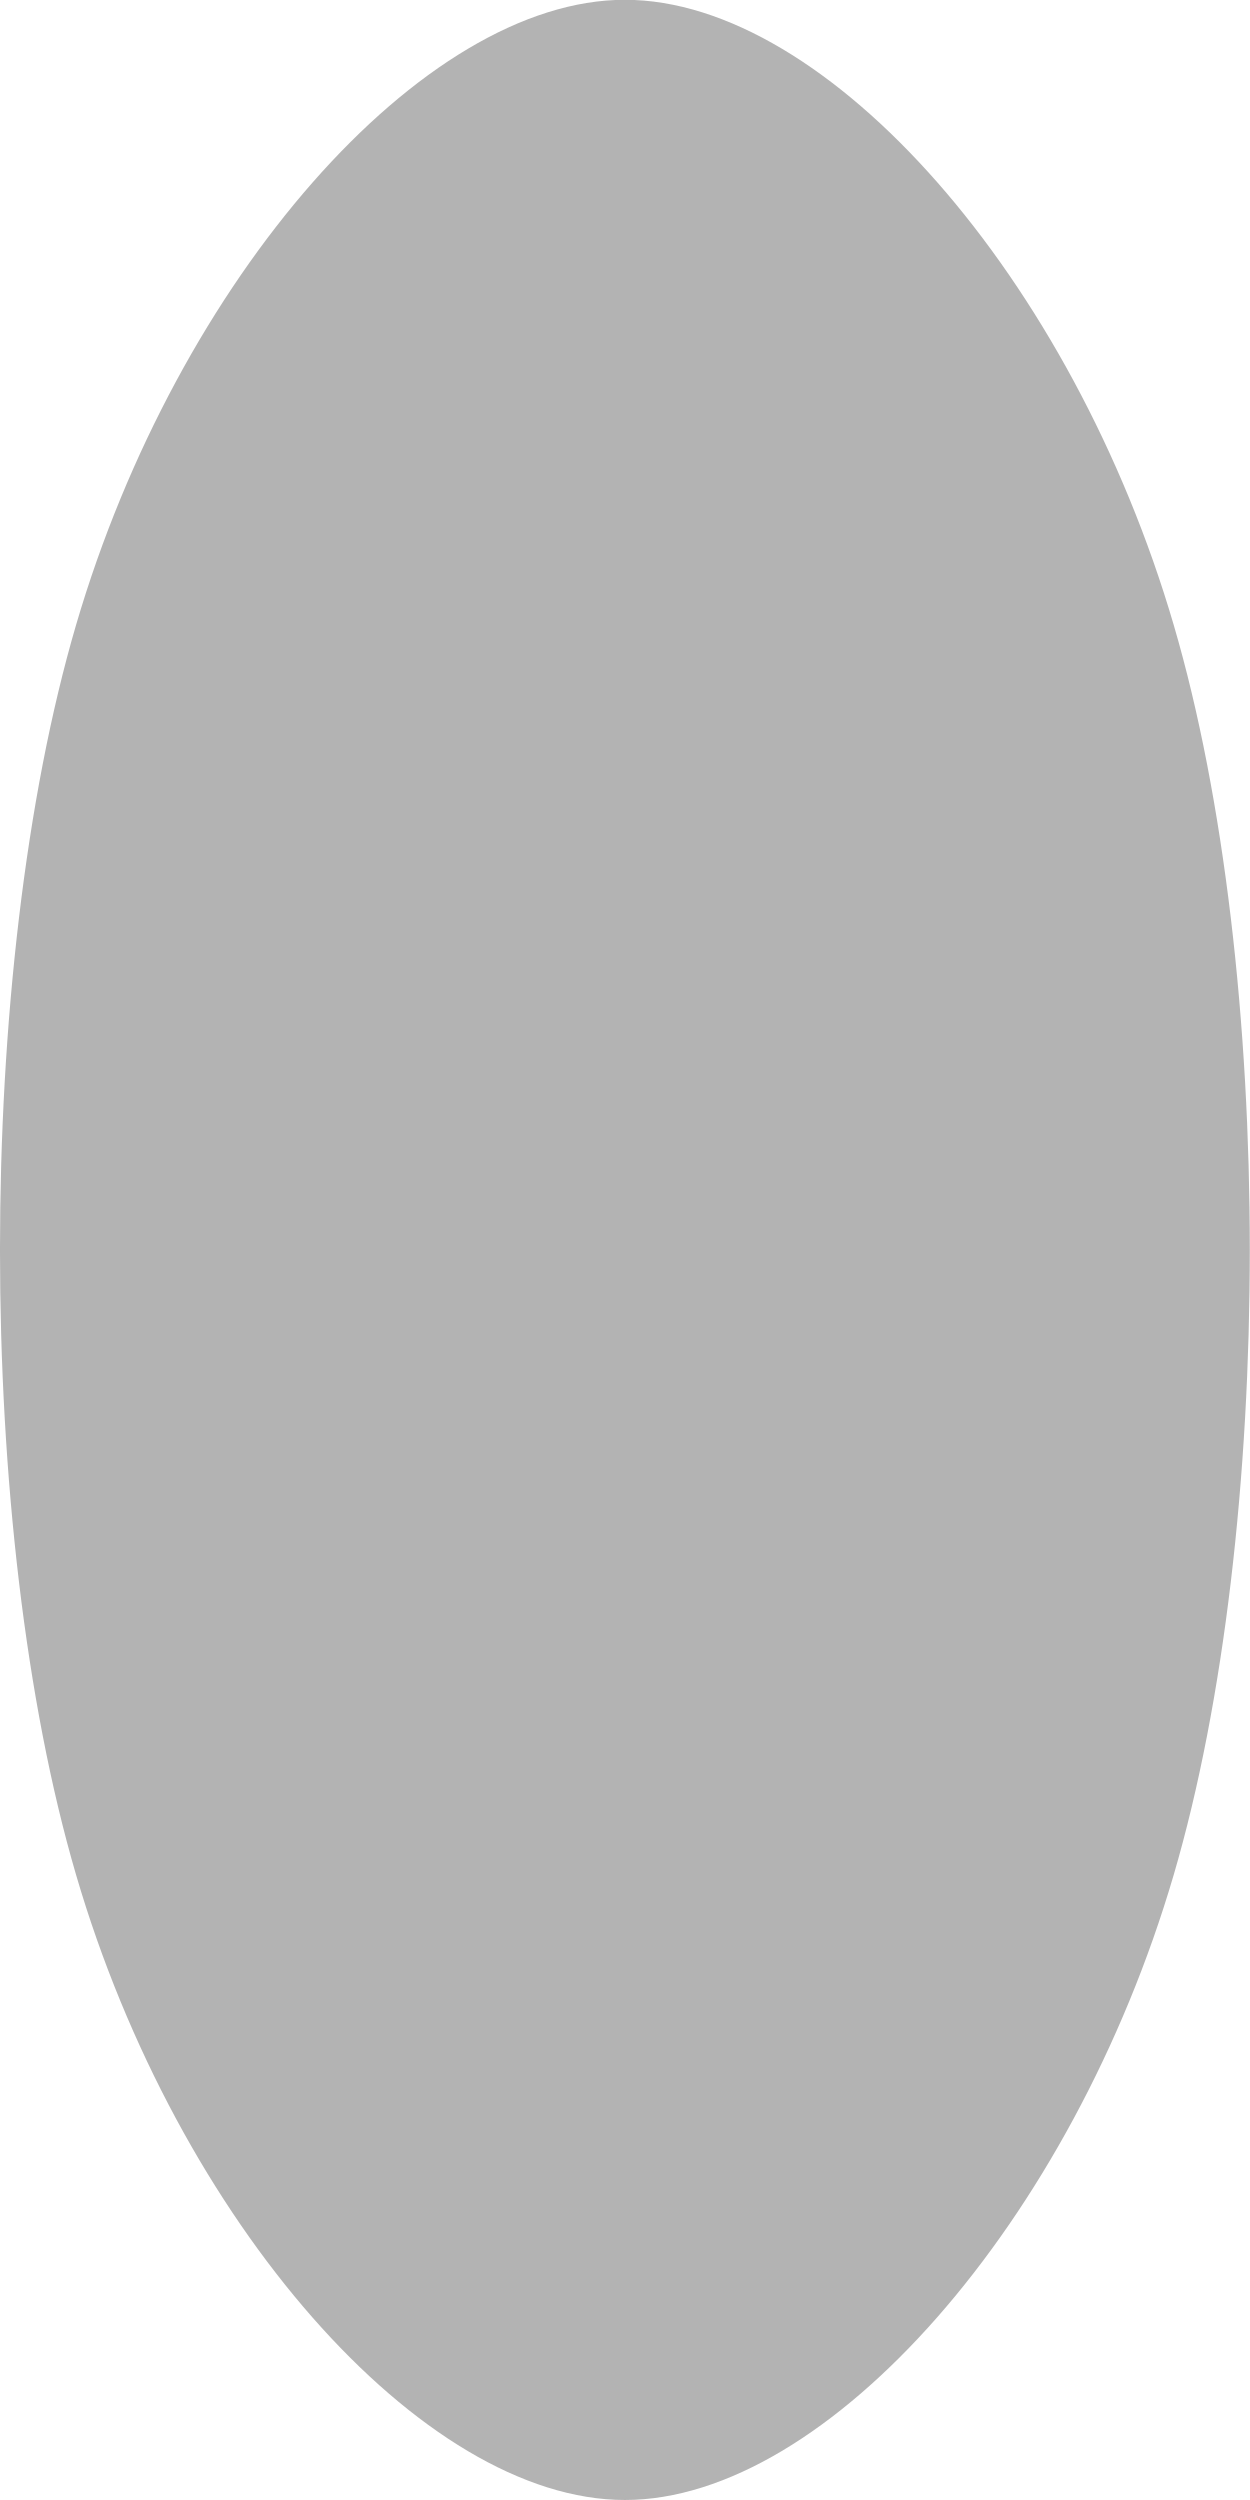
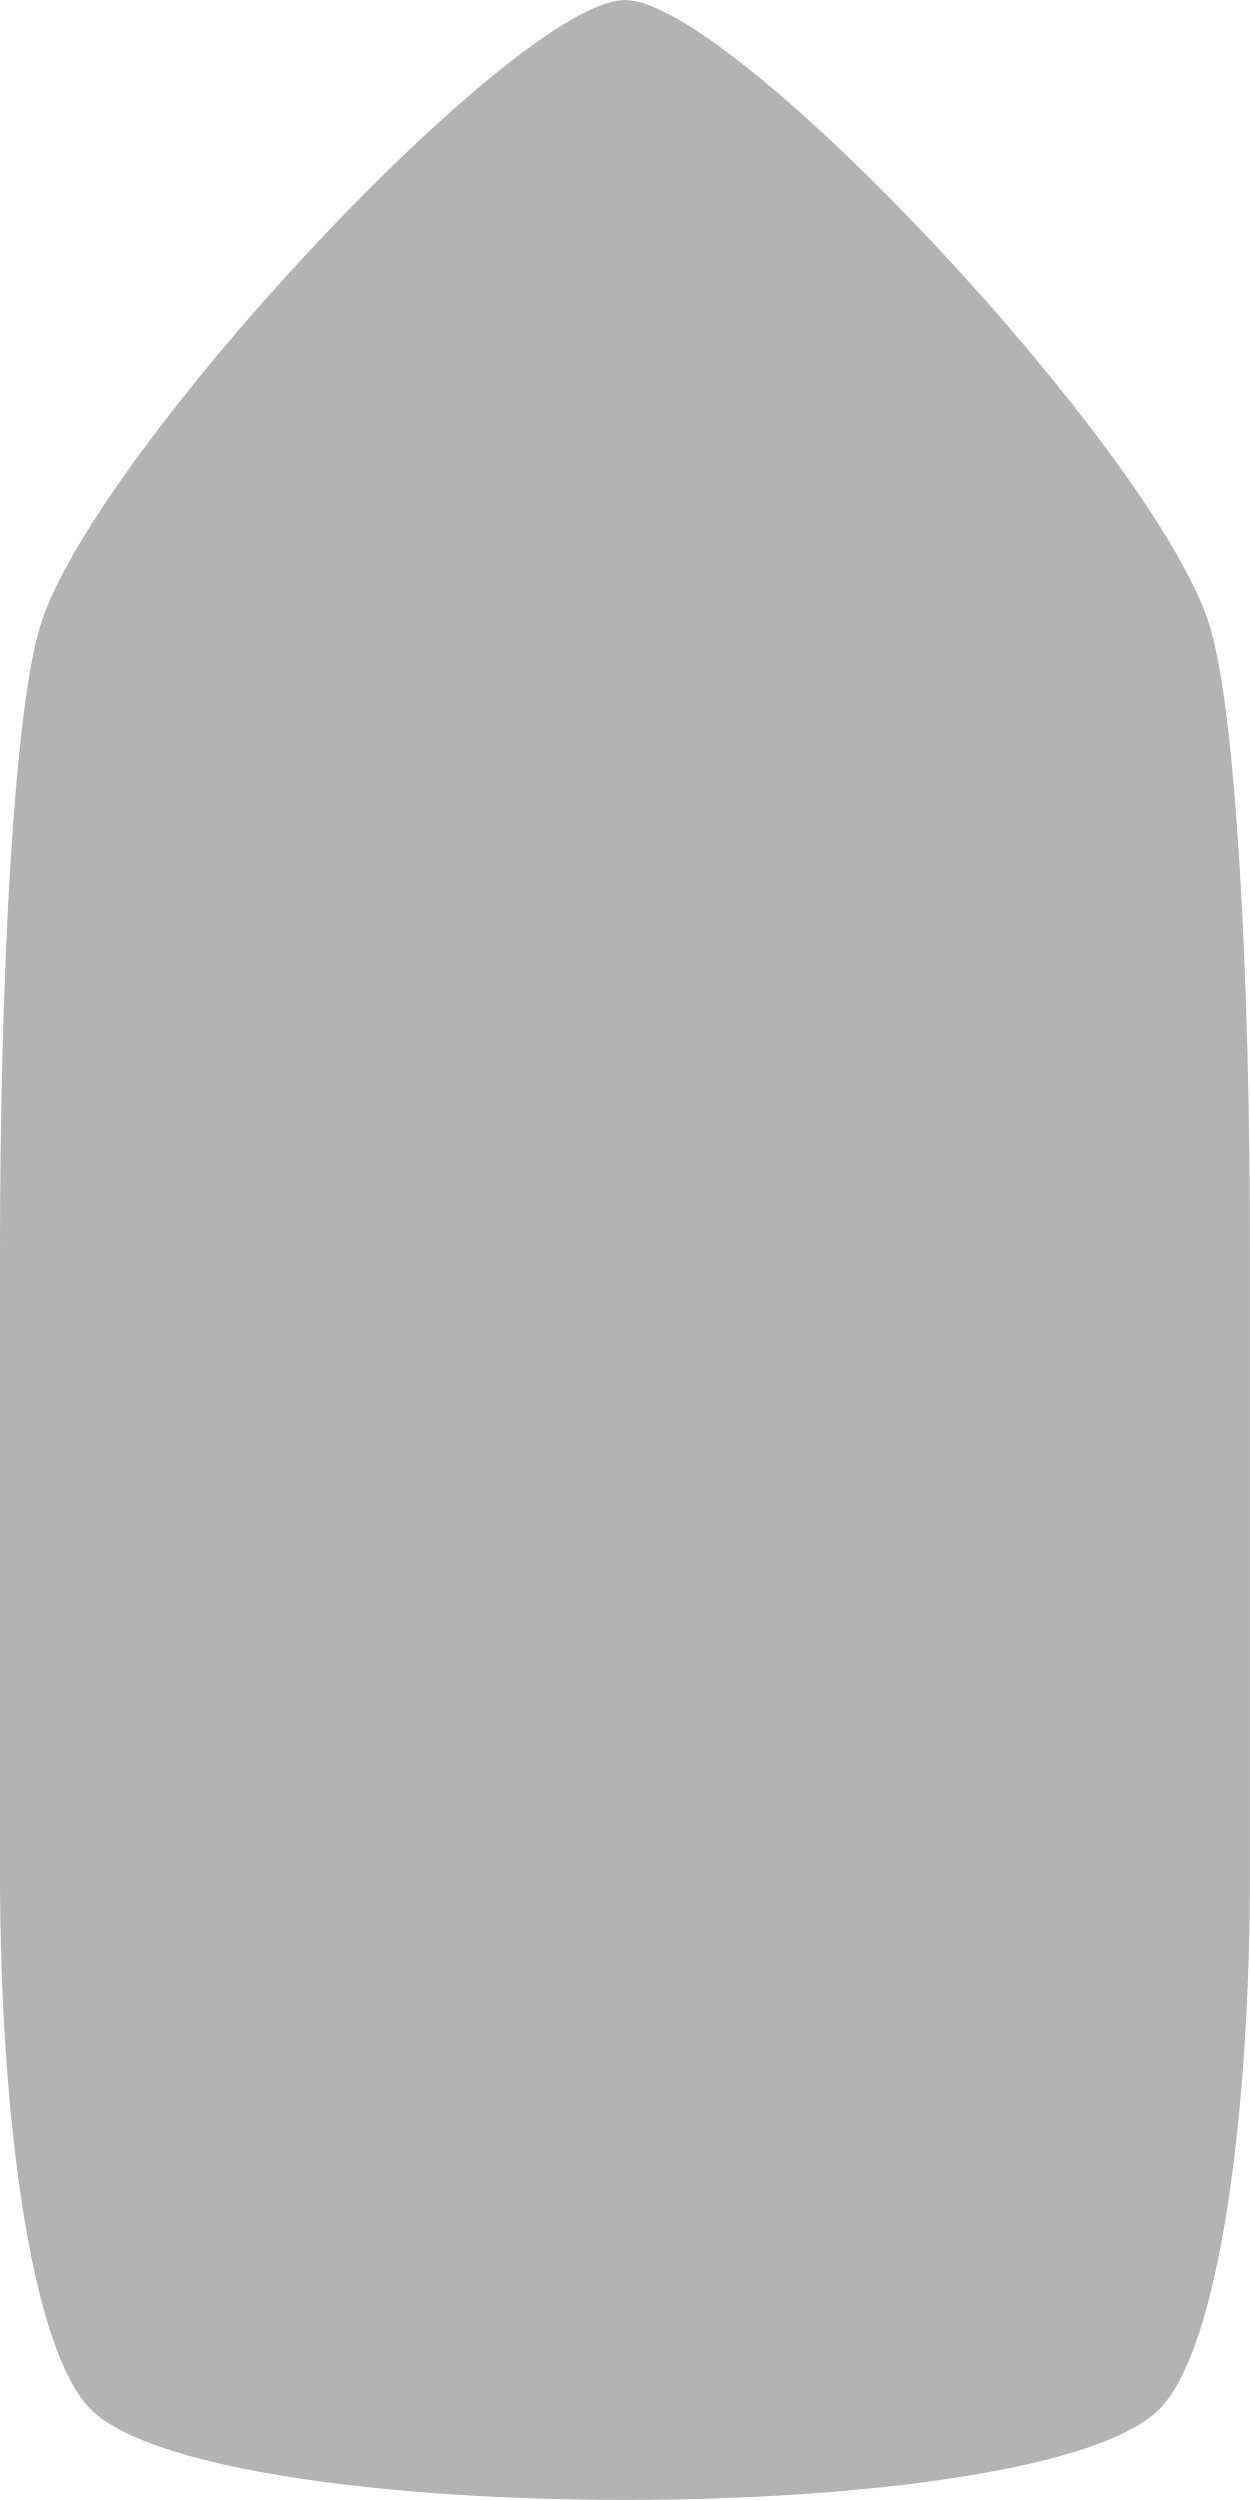
<svg xmlns="http://www.w3.org/2000/svg" width="32" height="64" viewBox="0 0 8.467 16.933" version="1.1" id="svg8">
  <defs id="defs2" />
  <g id="layer1" transform="translate(0,-280.0666)">
-     <path style="fill:#b3b3b3;stroke-width:0.265" id="path46" d="m 2.433,297 c -0.862,0 -1.901,-0.6 -2.332,-1.347 -0.431,-0.746 -0.431,-1.947 -7e-8,-2.693 0.431,-0.746 1.471,-1.347 2.332,-1.347 0.862,0 1.901,0.6 2.332,1.347 0.431,0.746 0.431,1.947 1e-7,2.693 -0.431,0.746 -1.471,1.347 -2.332,1.347 z" transform="matrix(1.594147,0,0,3.143739,0.3541998,-636.6904)" />
+     <path style="fill:#b3b3b3;stroke-width:2.31" d="M 16 0 C 13.235 1.3718955e-07 2.419 11.566 1.037 16 C 0.346 18.217 -9.9703907e-08 25.109 0 32 L 0 48 C 2.0607381e-08 54.066 0.775 60.13 2.322 61.678 C 5.417 64.773 26.583 64.773 29.678 61.678 C 31.225 60.13 32 54.066 32 48 L 32 32 C 32 25.109 31.654 18.217 30.963 16 C 29.581 11.566 18.765 -1.3718955e-07 16 0 z " transform="matrix(0.2645833,0,0,0.2645833,0,280.0666)" id="path46" />
  </g>
</svg>
